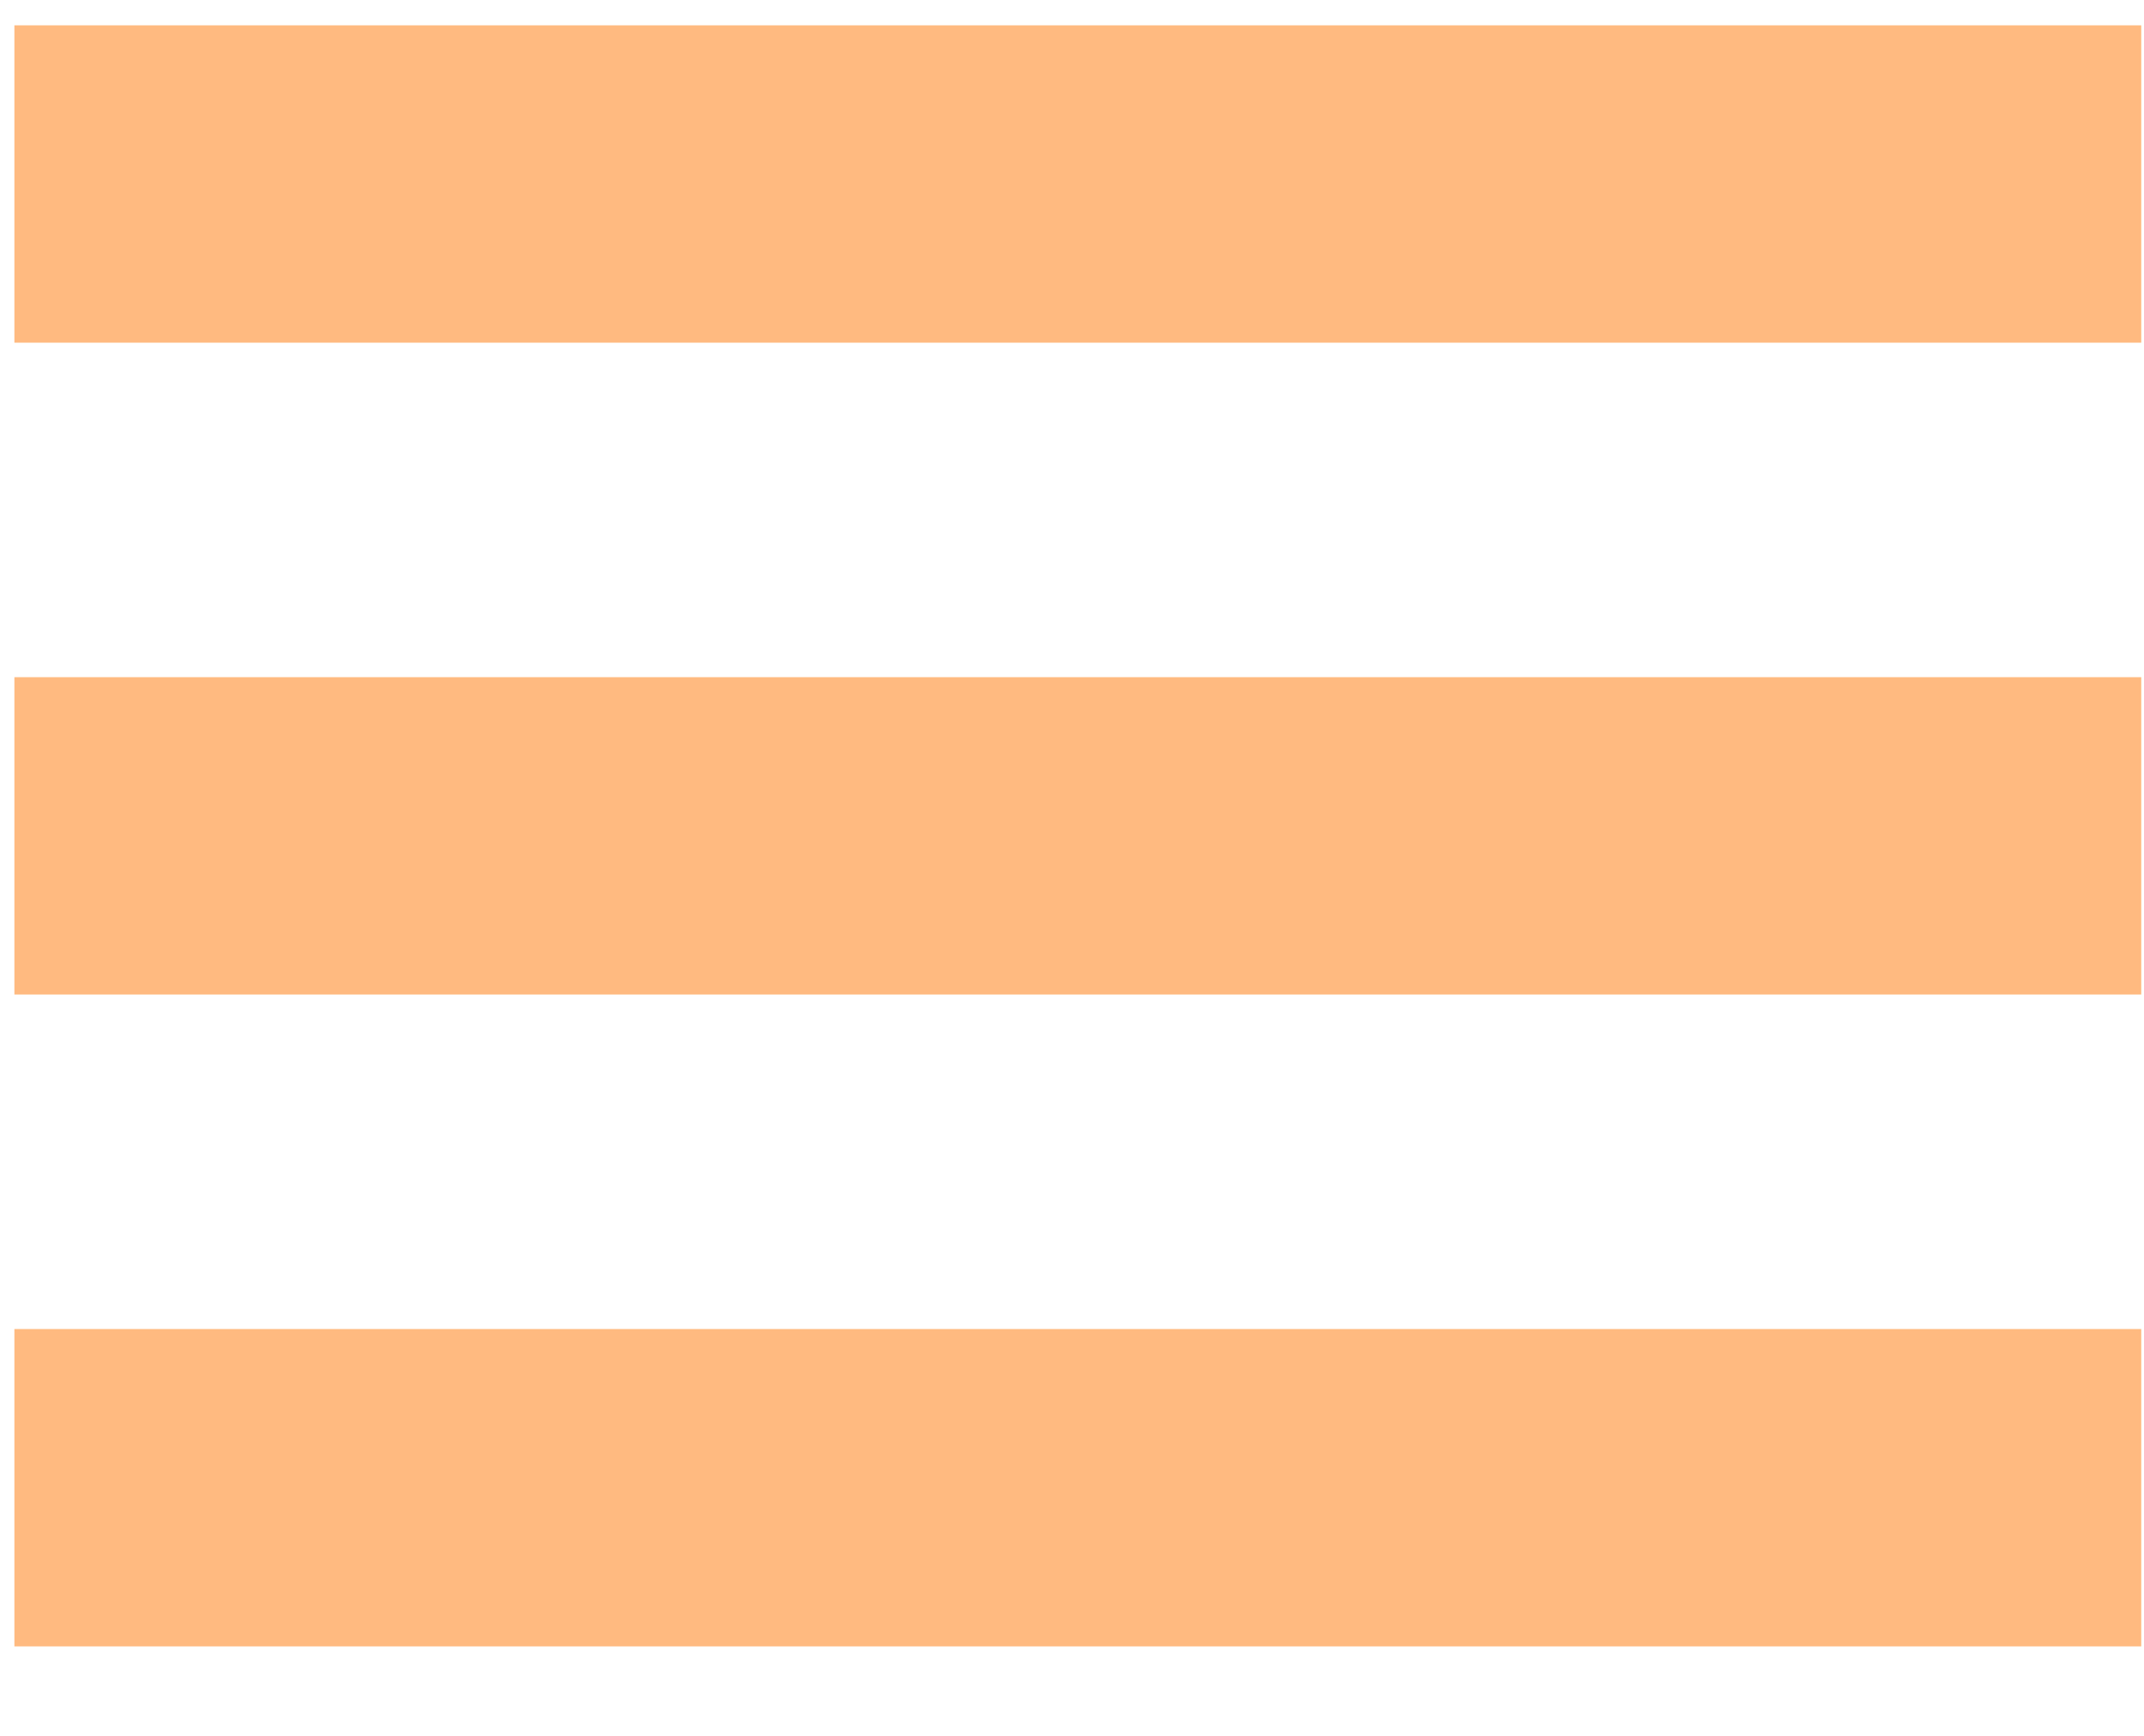
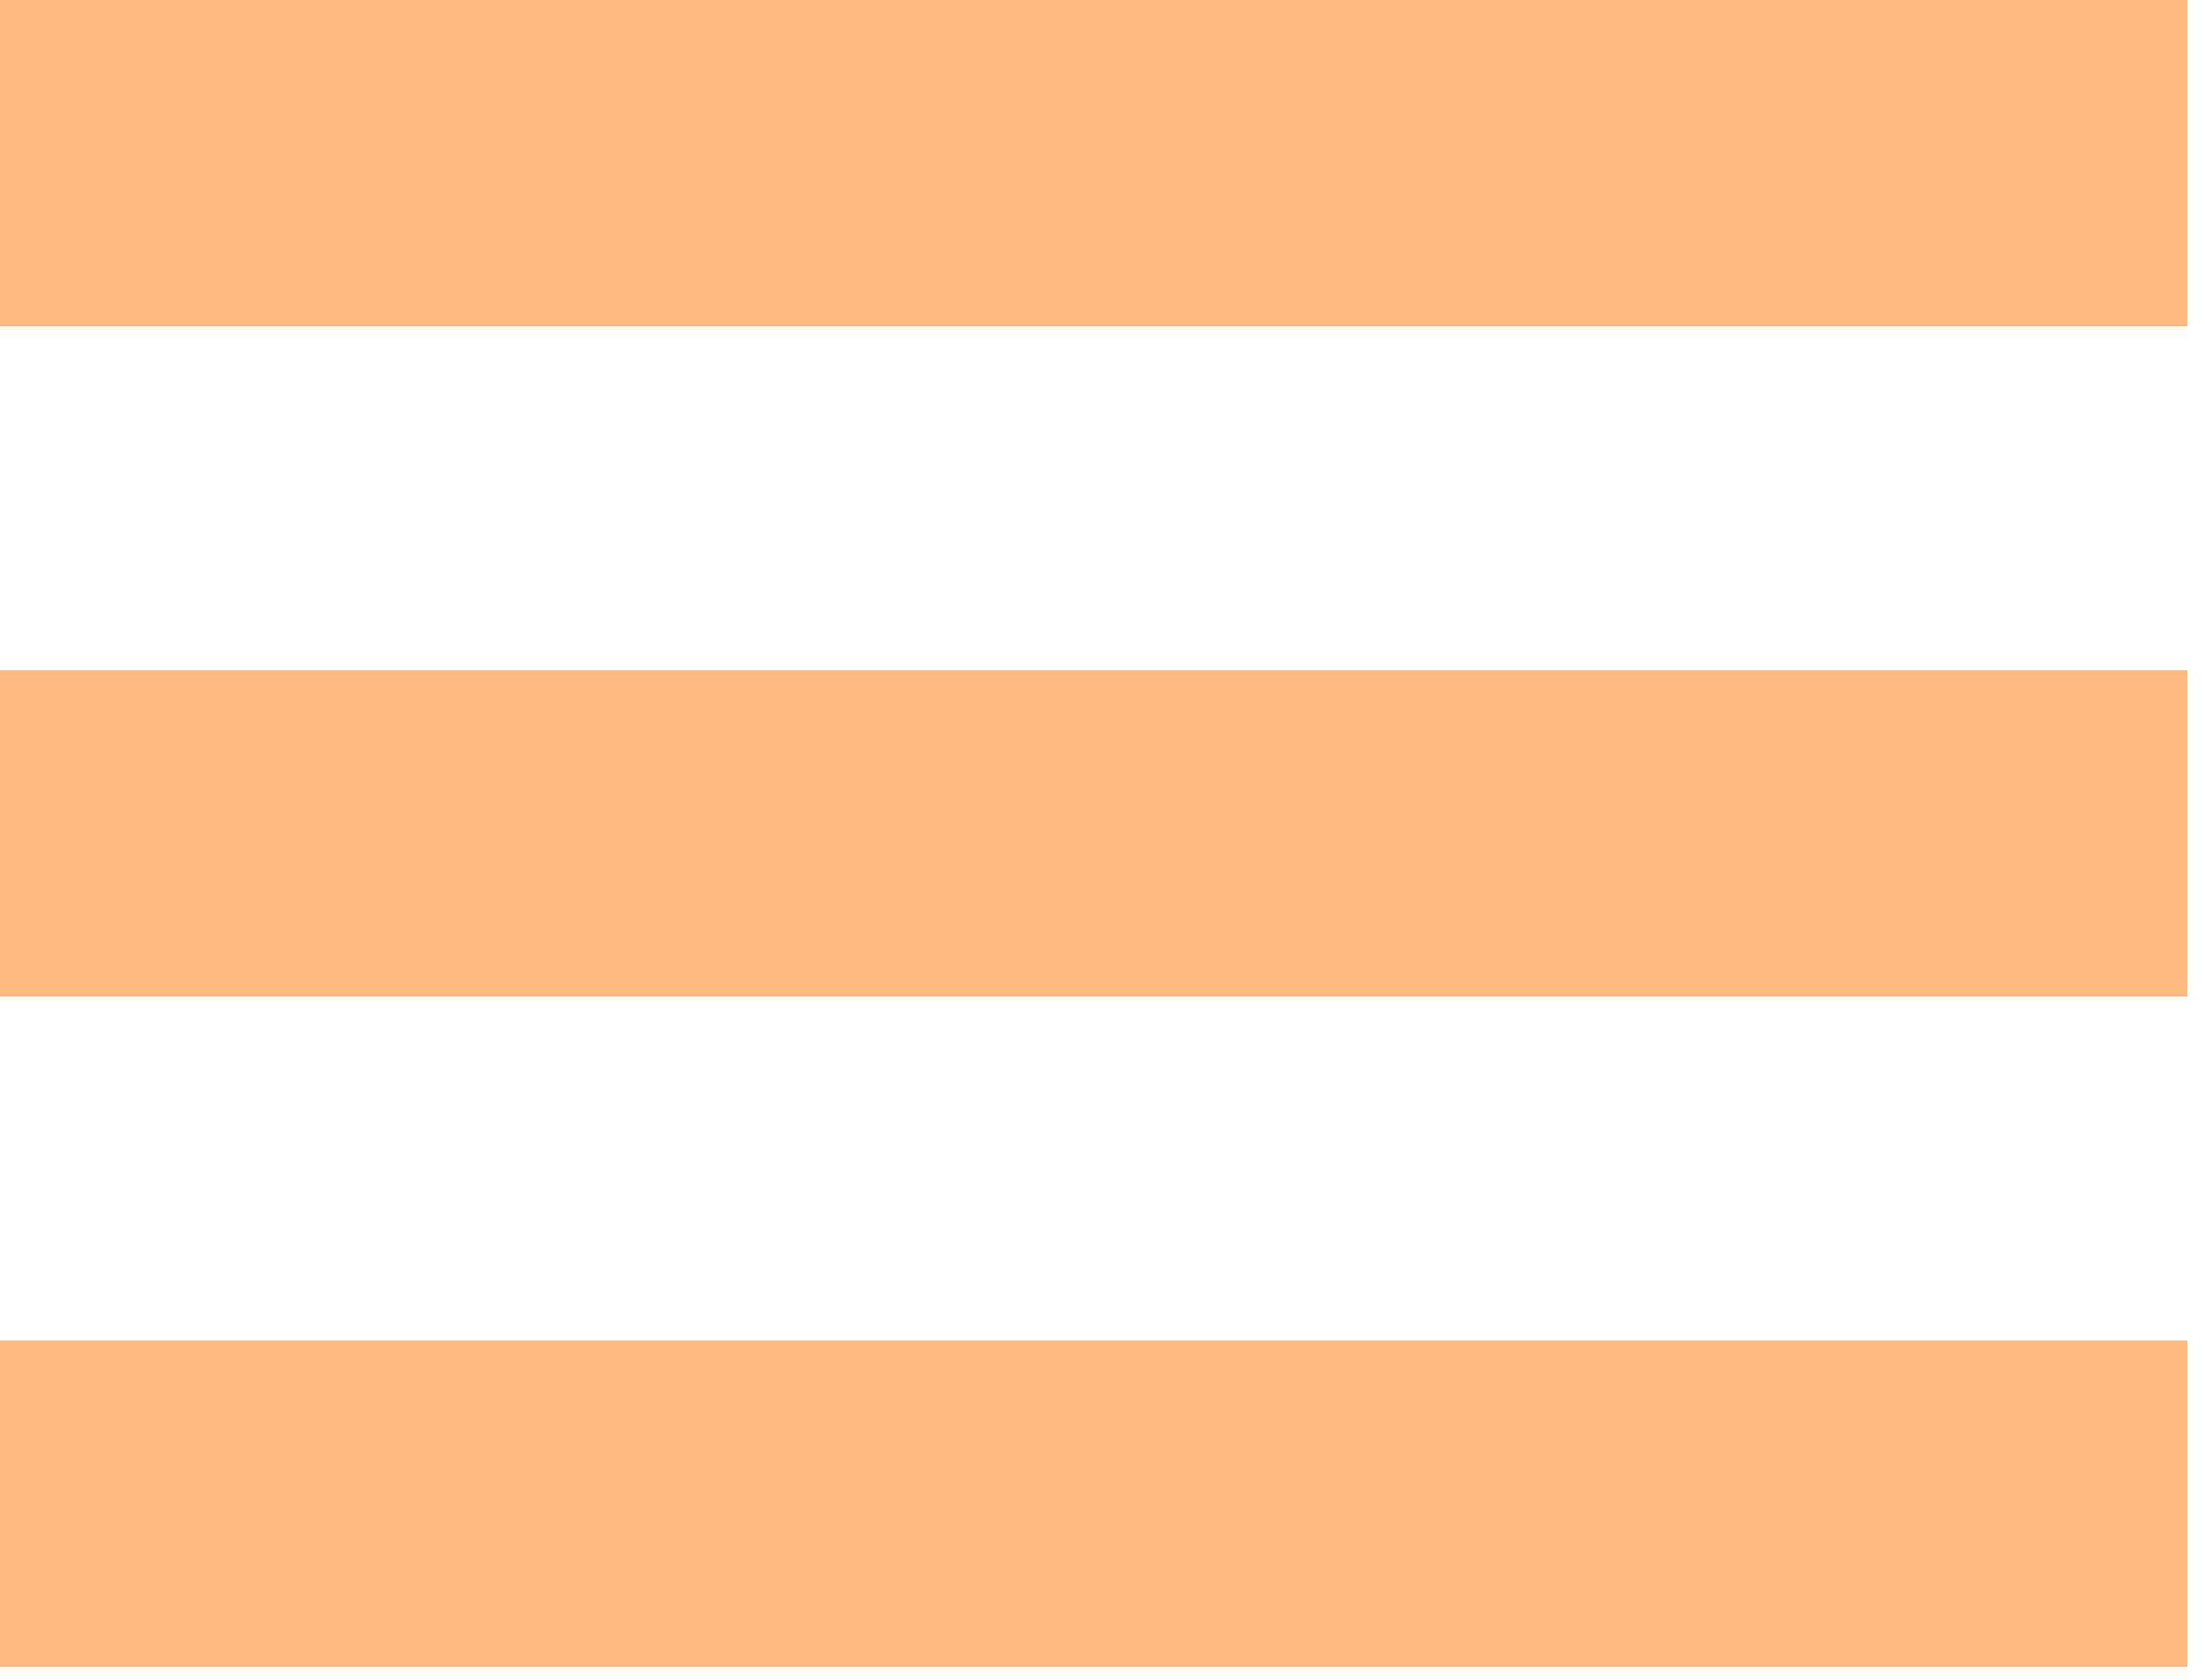
- <svg xmlns="http://www.w3.org/2000/svg" width="21" height="17" viewBox="0 0 21 17" fill="none">
-   <path d="M0.141 3.356H20.973V0.248H0.141V3.356ZM0.141 9.74H20.973V6.632H0.141V9.74ZM0.141 16.124H20.973V13.016H0.141V16.124Z" fill="#FFBA80" />
+ <svg xmlns="http://www.w3.org/2000/svg" width="21" height="16" viewBox="0 0 21 16" fill="none">
+   <path d="M0 3.108H20.832V0H0V3.108ZM0 9.492H20.832V6.384H0V9.492ZM0 15.876H20.832V12.768H0V15.876Z" fill="#FFBA80" />
</svg>
